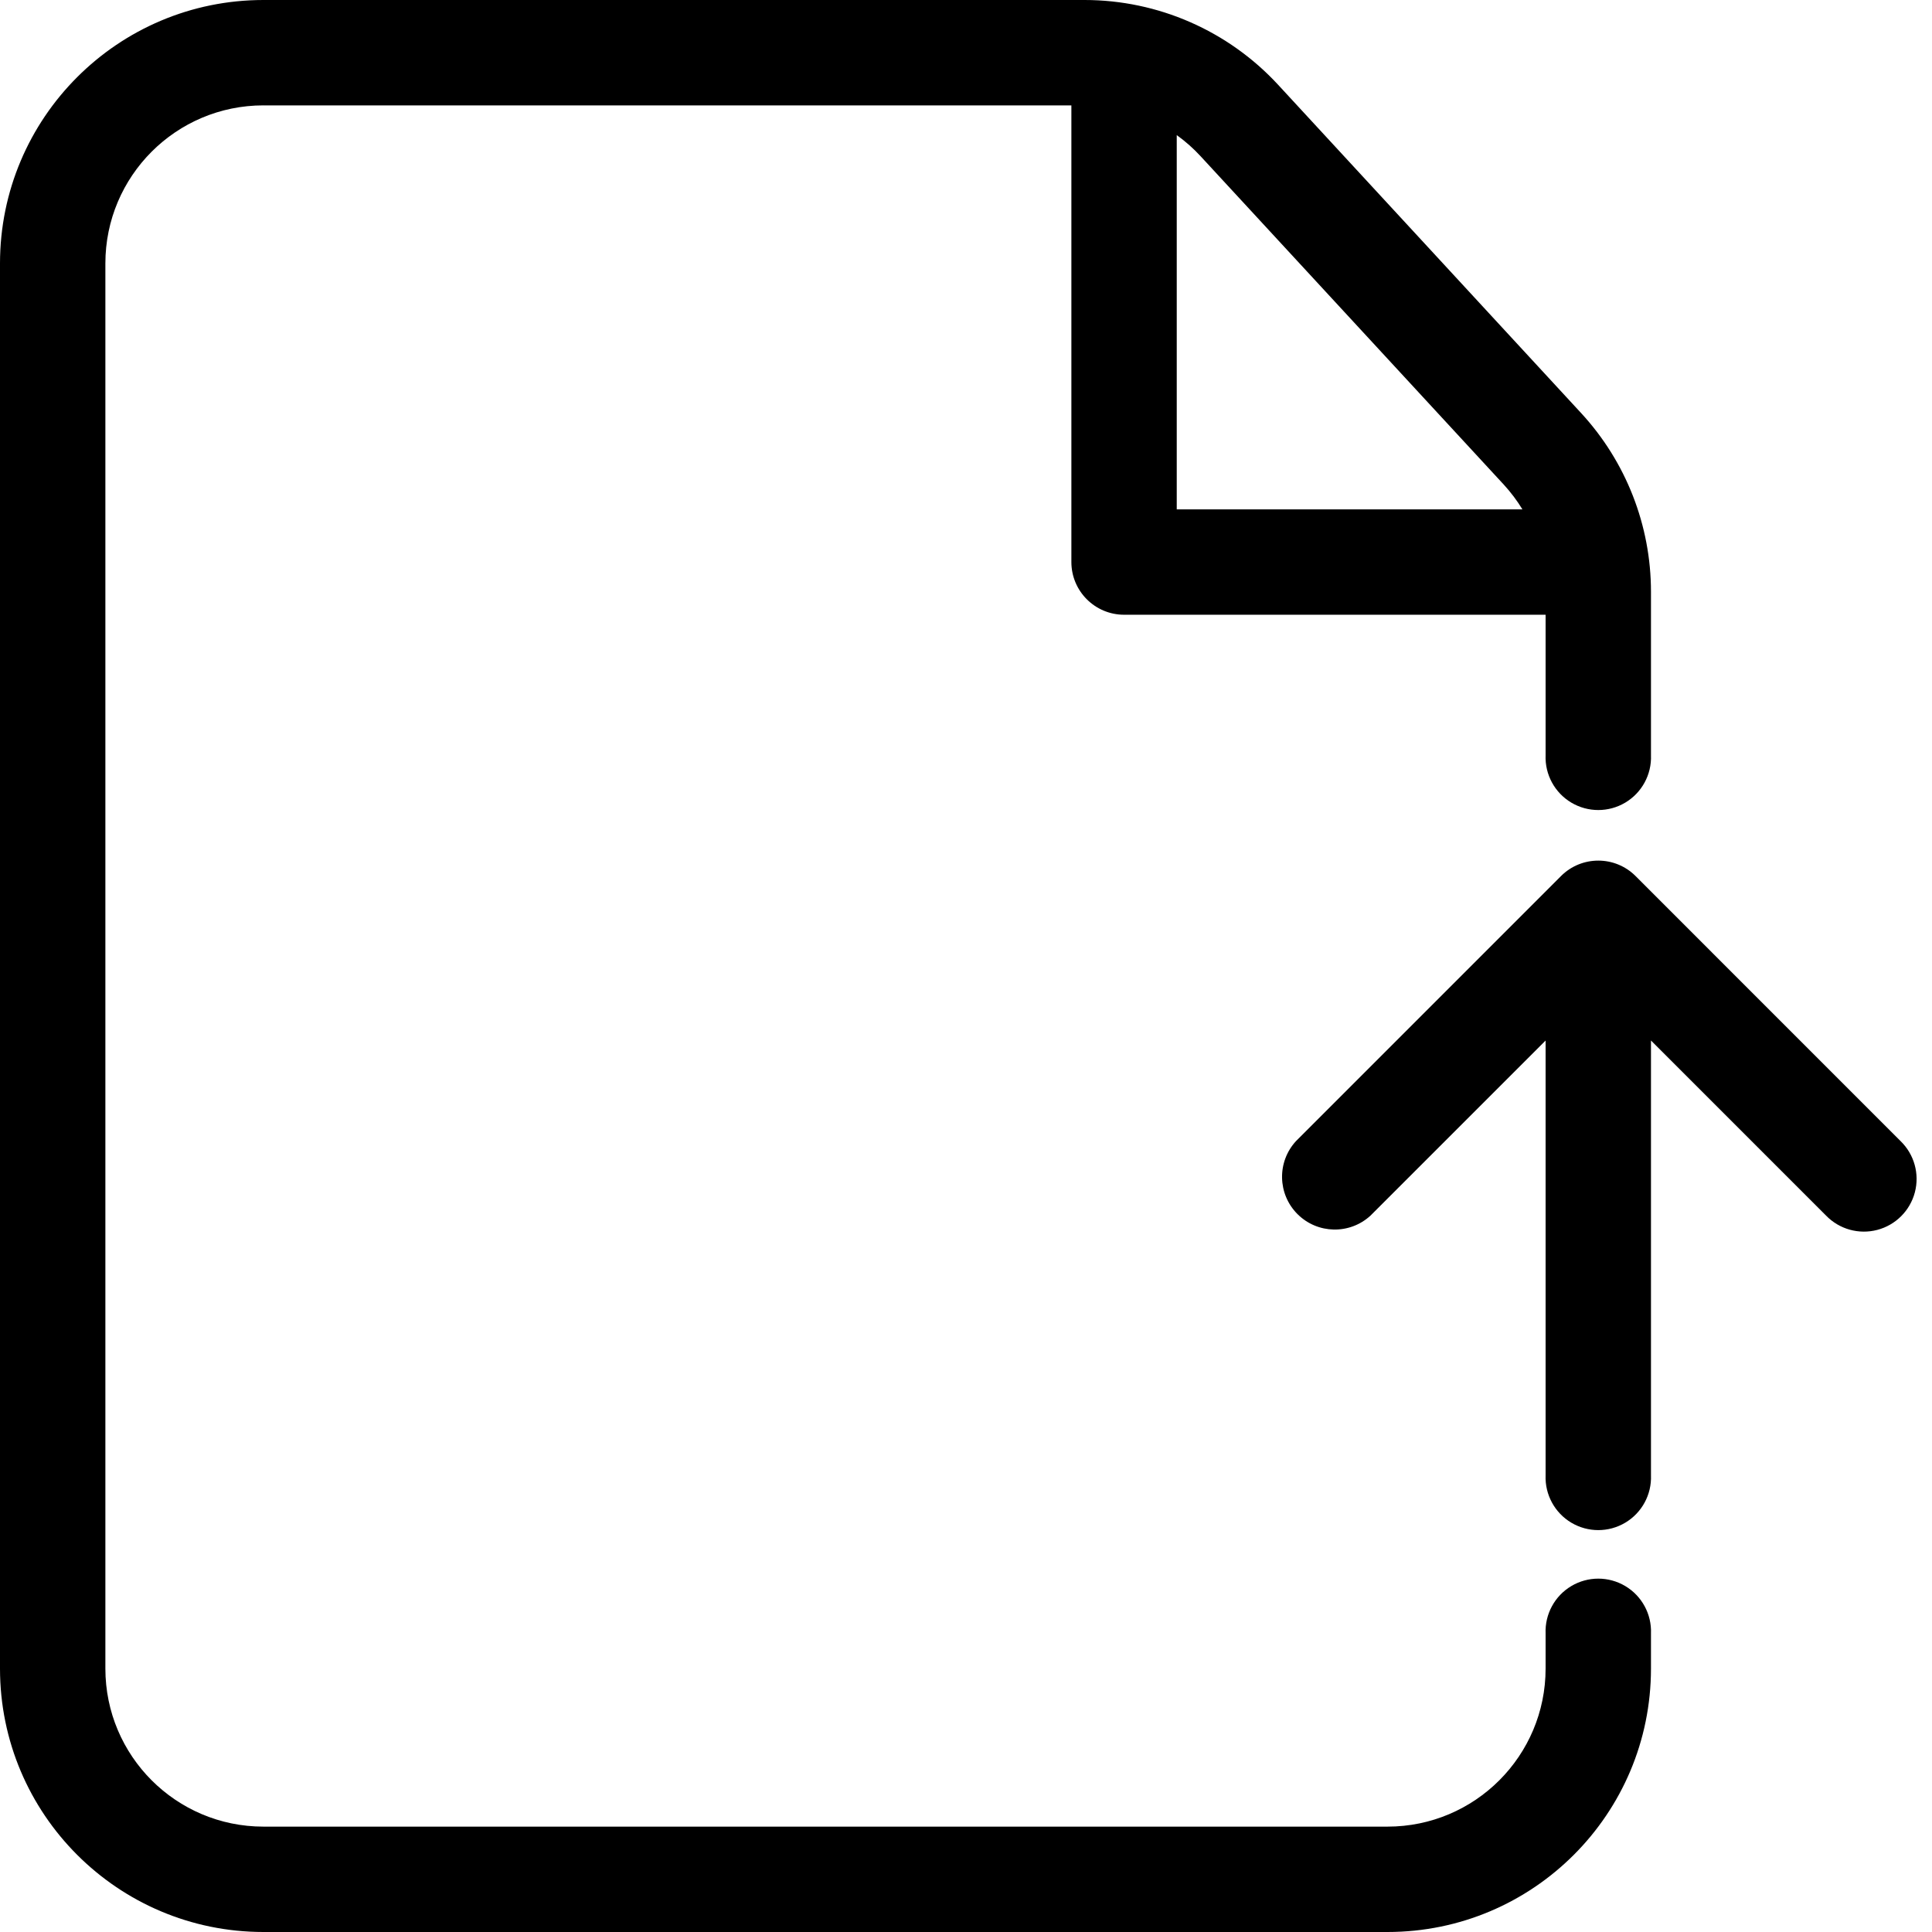
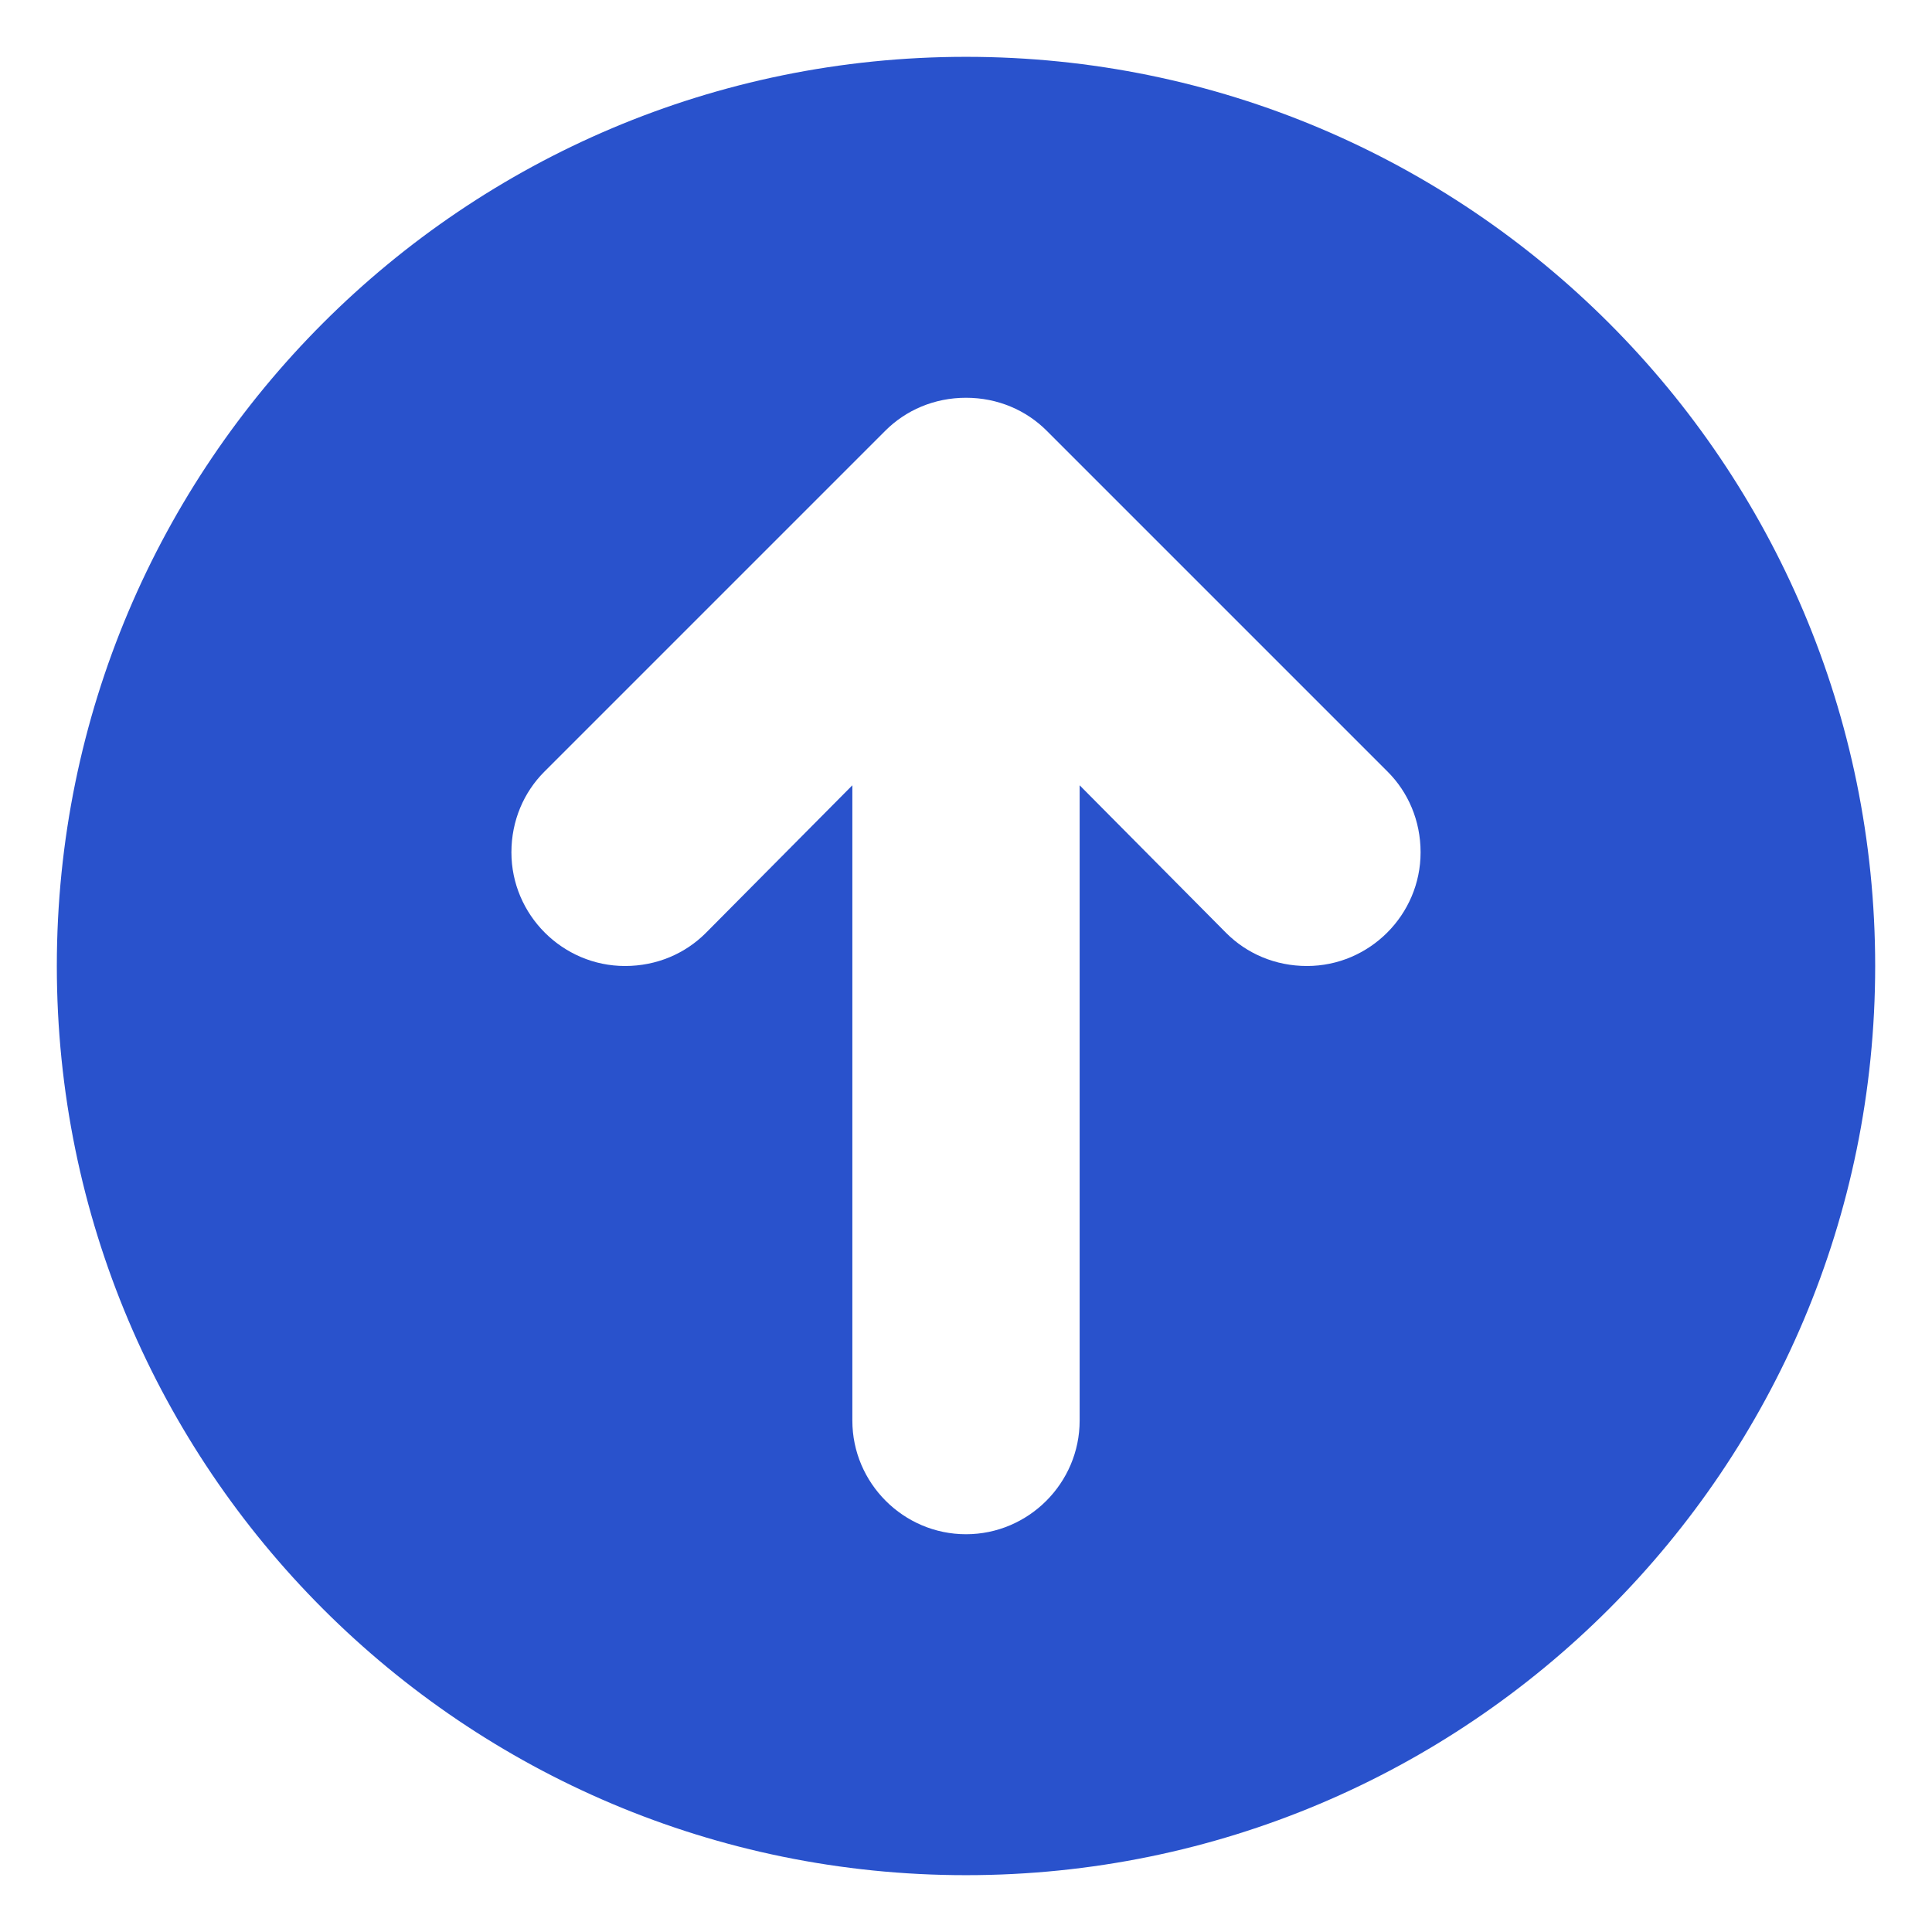
- <svg xmlns="http://www.w3.org/2000/svg" width="48" height="48" fill="none">
-   <path fill-rule="evenodd" clip-rule="evenodd" d="M6.545 2.618a3.927 3.927 0 00-3.927 3.927v34.91a3.927 3.927 0 003.927 3.927h27.928a3.927 3.927 0 003.927-3.927v-.873a1.31 1.31 0 112.618 0v.873A6.545 6.545 0 0134.473 48H6.545A6.545 6.545 0 010 41.455V6.545A6.545 6.545 0 016.545 0h20.399c1.826 0 3.57.763 4.81 2.106l7.528 8.156a6.546 6.546 0 011.736 4.44v4.062a1.31 1.31 0 11-2.618 0v-3.491H27.927a1.31 1.31 0 01-1.309-1.31V2.619H6.545zm30.814 9.42c.176.191.331.398.465.617h-8.588V3.357c.214.153.412.329.593.525l7.53 8.156z" fill="currentColor" />
-   <path d="M38.783 21.765l-6.585 6.586a1.31 1.31 0 001.851 1.851l4.351-4.35v10.802a1.31 1.31 0 102.618 0V25.851l4.351 4.351a1.309 1.309 0 101.851-1.851l-6.585-6.586a1.31 1.31 0 00-1.852 0z" fill="currentColor" />
+ <svg xmlns="http://www.w3.org/2000/svg" width="17" height="17" viewBox="0 0 17 17" fill="none">
+   <path fill-rule="evenodd" clip-rule="evenodd" d="M8.5 0.5C4.08 0.5 0.5 4.08 0.5 8.5C0.5 12.92 4.08 16.5 8.5 16.5C12.92 16.5 16.5 12.92 16.5 8.5C16.5 4.08 12.92 0.5 8.5 0.5ZM11.5 8.5C11.22 8.5 10.97 8.39 10.79 8.21L9.5 6.91V12.5C9.5 13.05 9.05 13.5 8.5 13.5C7.95 13.5 7.5 13.05 7.5 12.5V6.91L6.21 8.21C6.03 8.39 5.78 8.5 5.5 8.5C4.95 8.5 4.5 8.05 4.5 7.5C4.5 7.22 4.61 6.97 4.79 6.79L7.79 3.79C7.97 3.61 8.22 3.5 8.5 3.5C8.78 3.5 9.03 3.61 9.21 3.79L12.21 6.79C12.39 6.97 12.5 7.22 12.5 7.5C12.5 8.05 12.05 8.5 11.5 8.5Z" fill="#2952CC" />
</svg>
